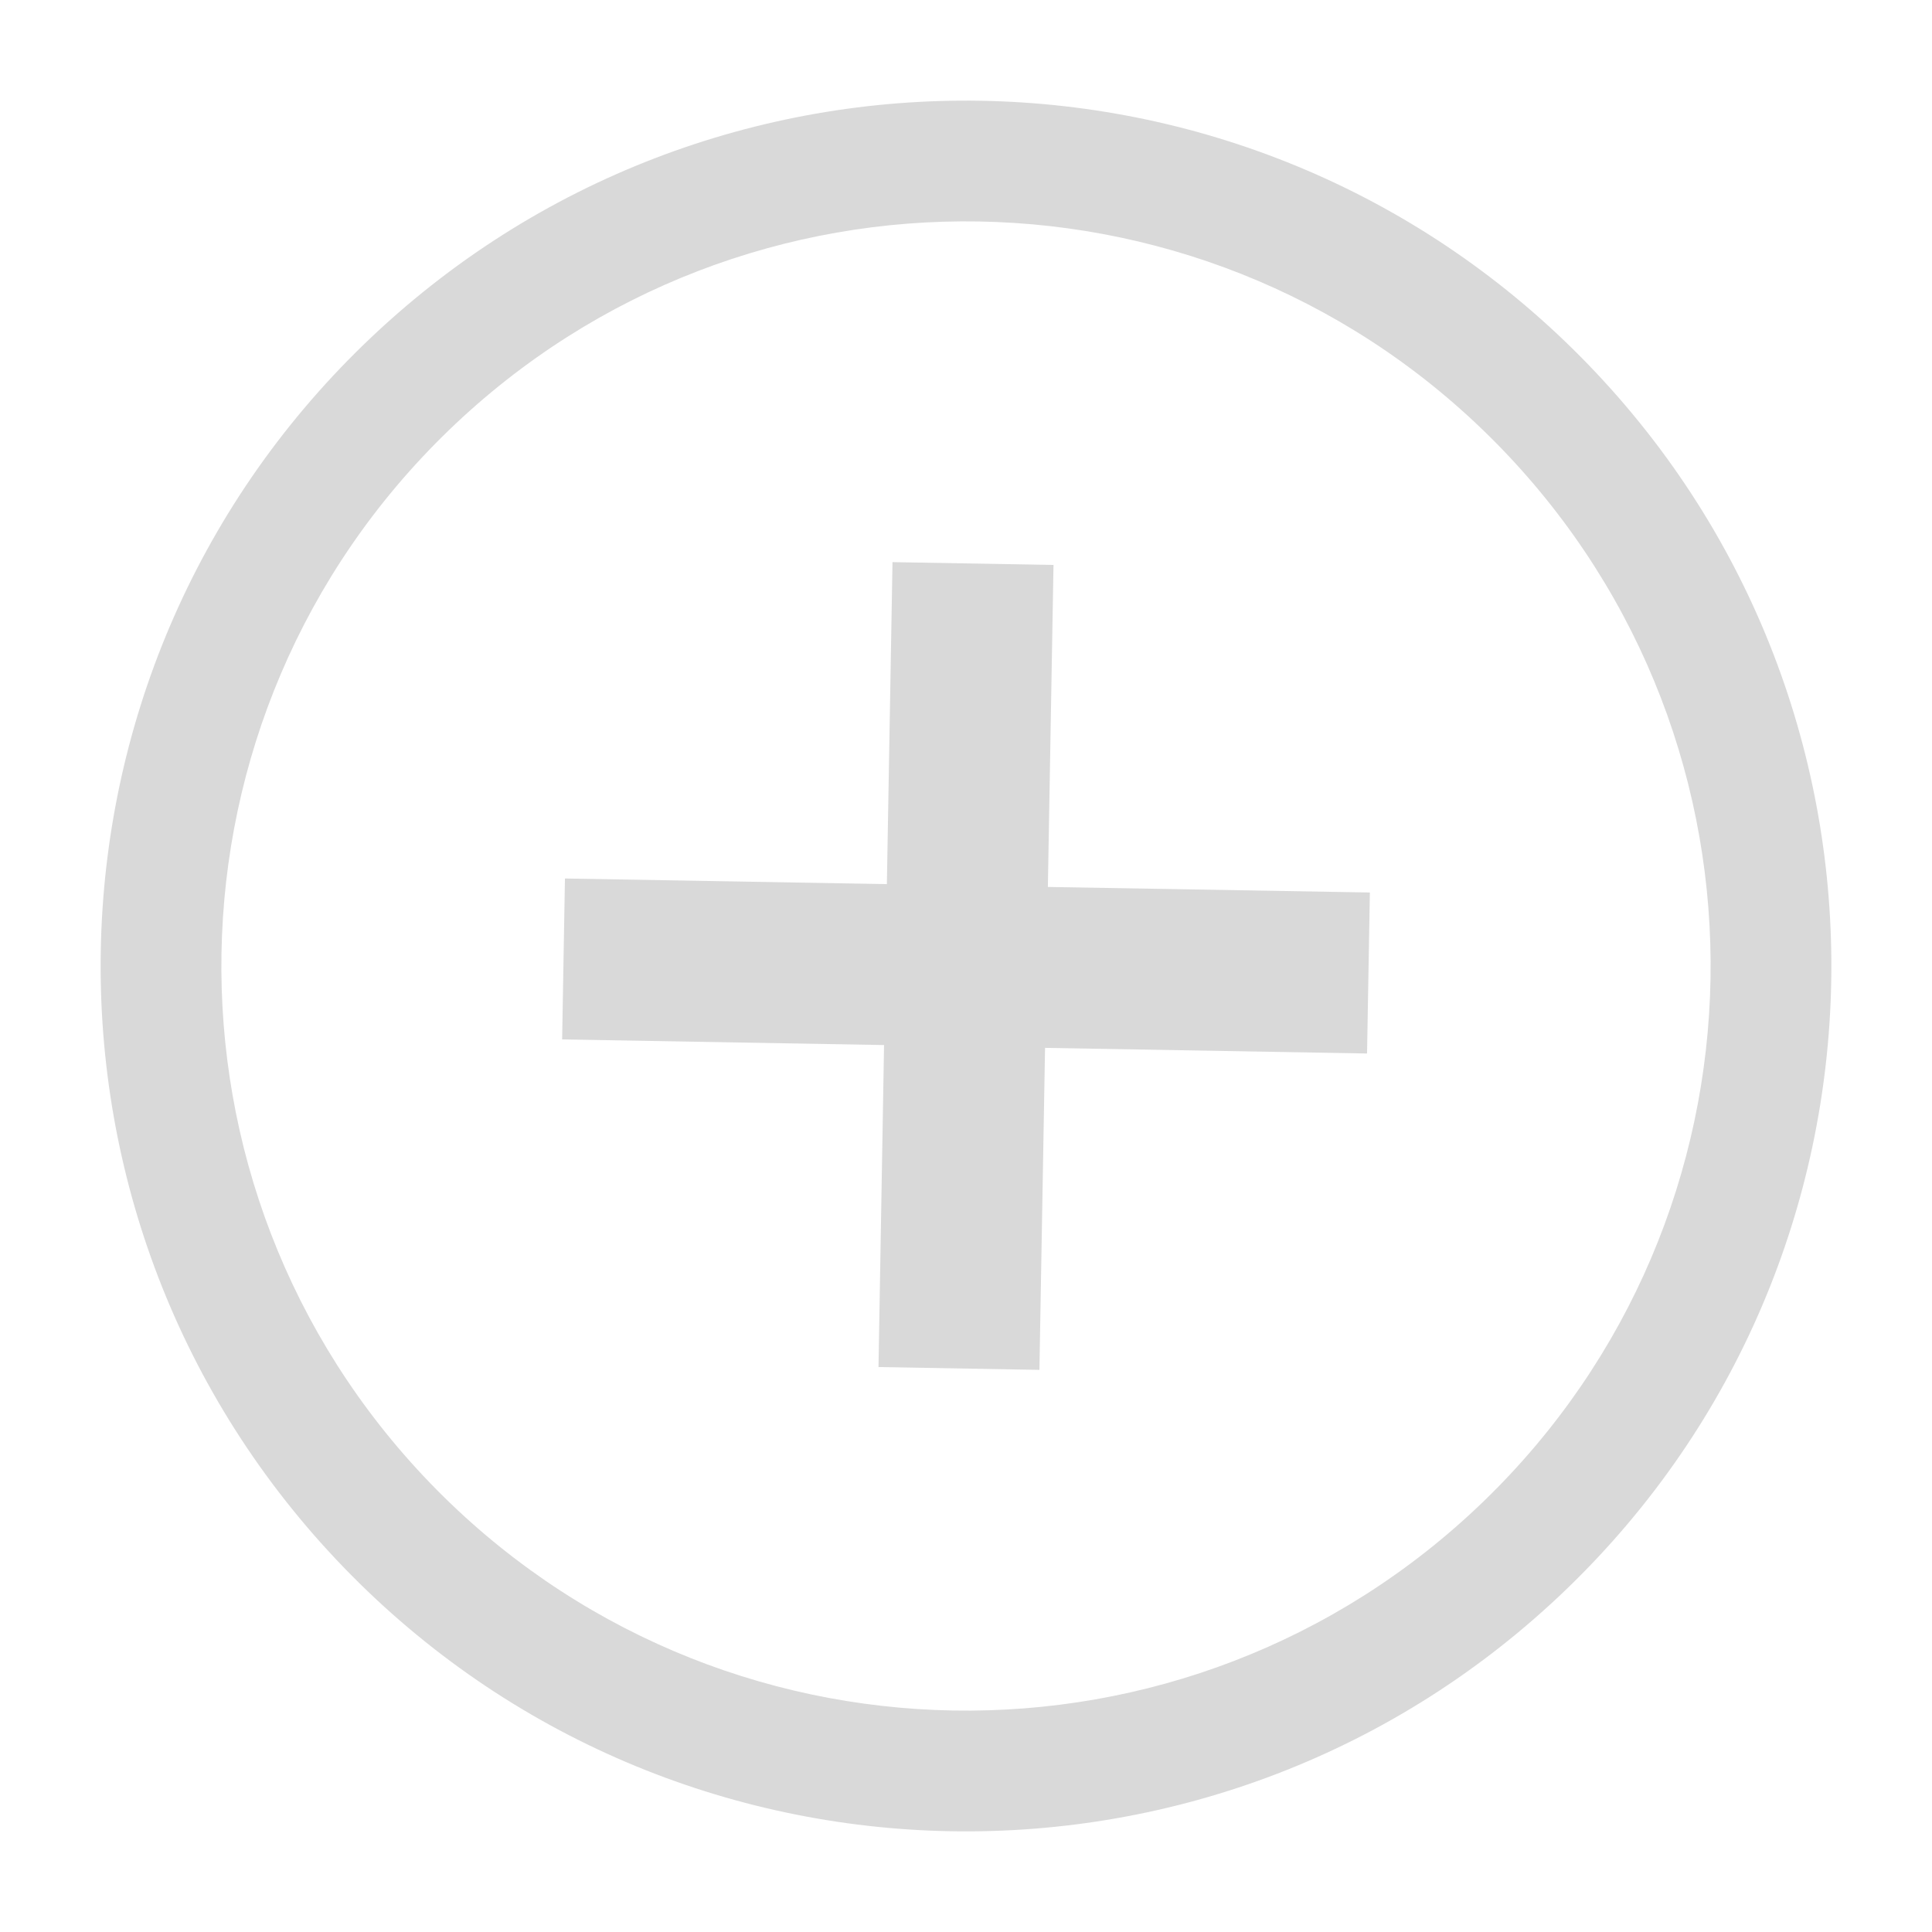
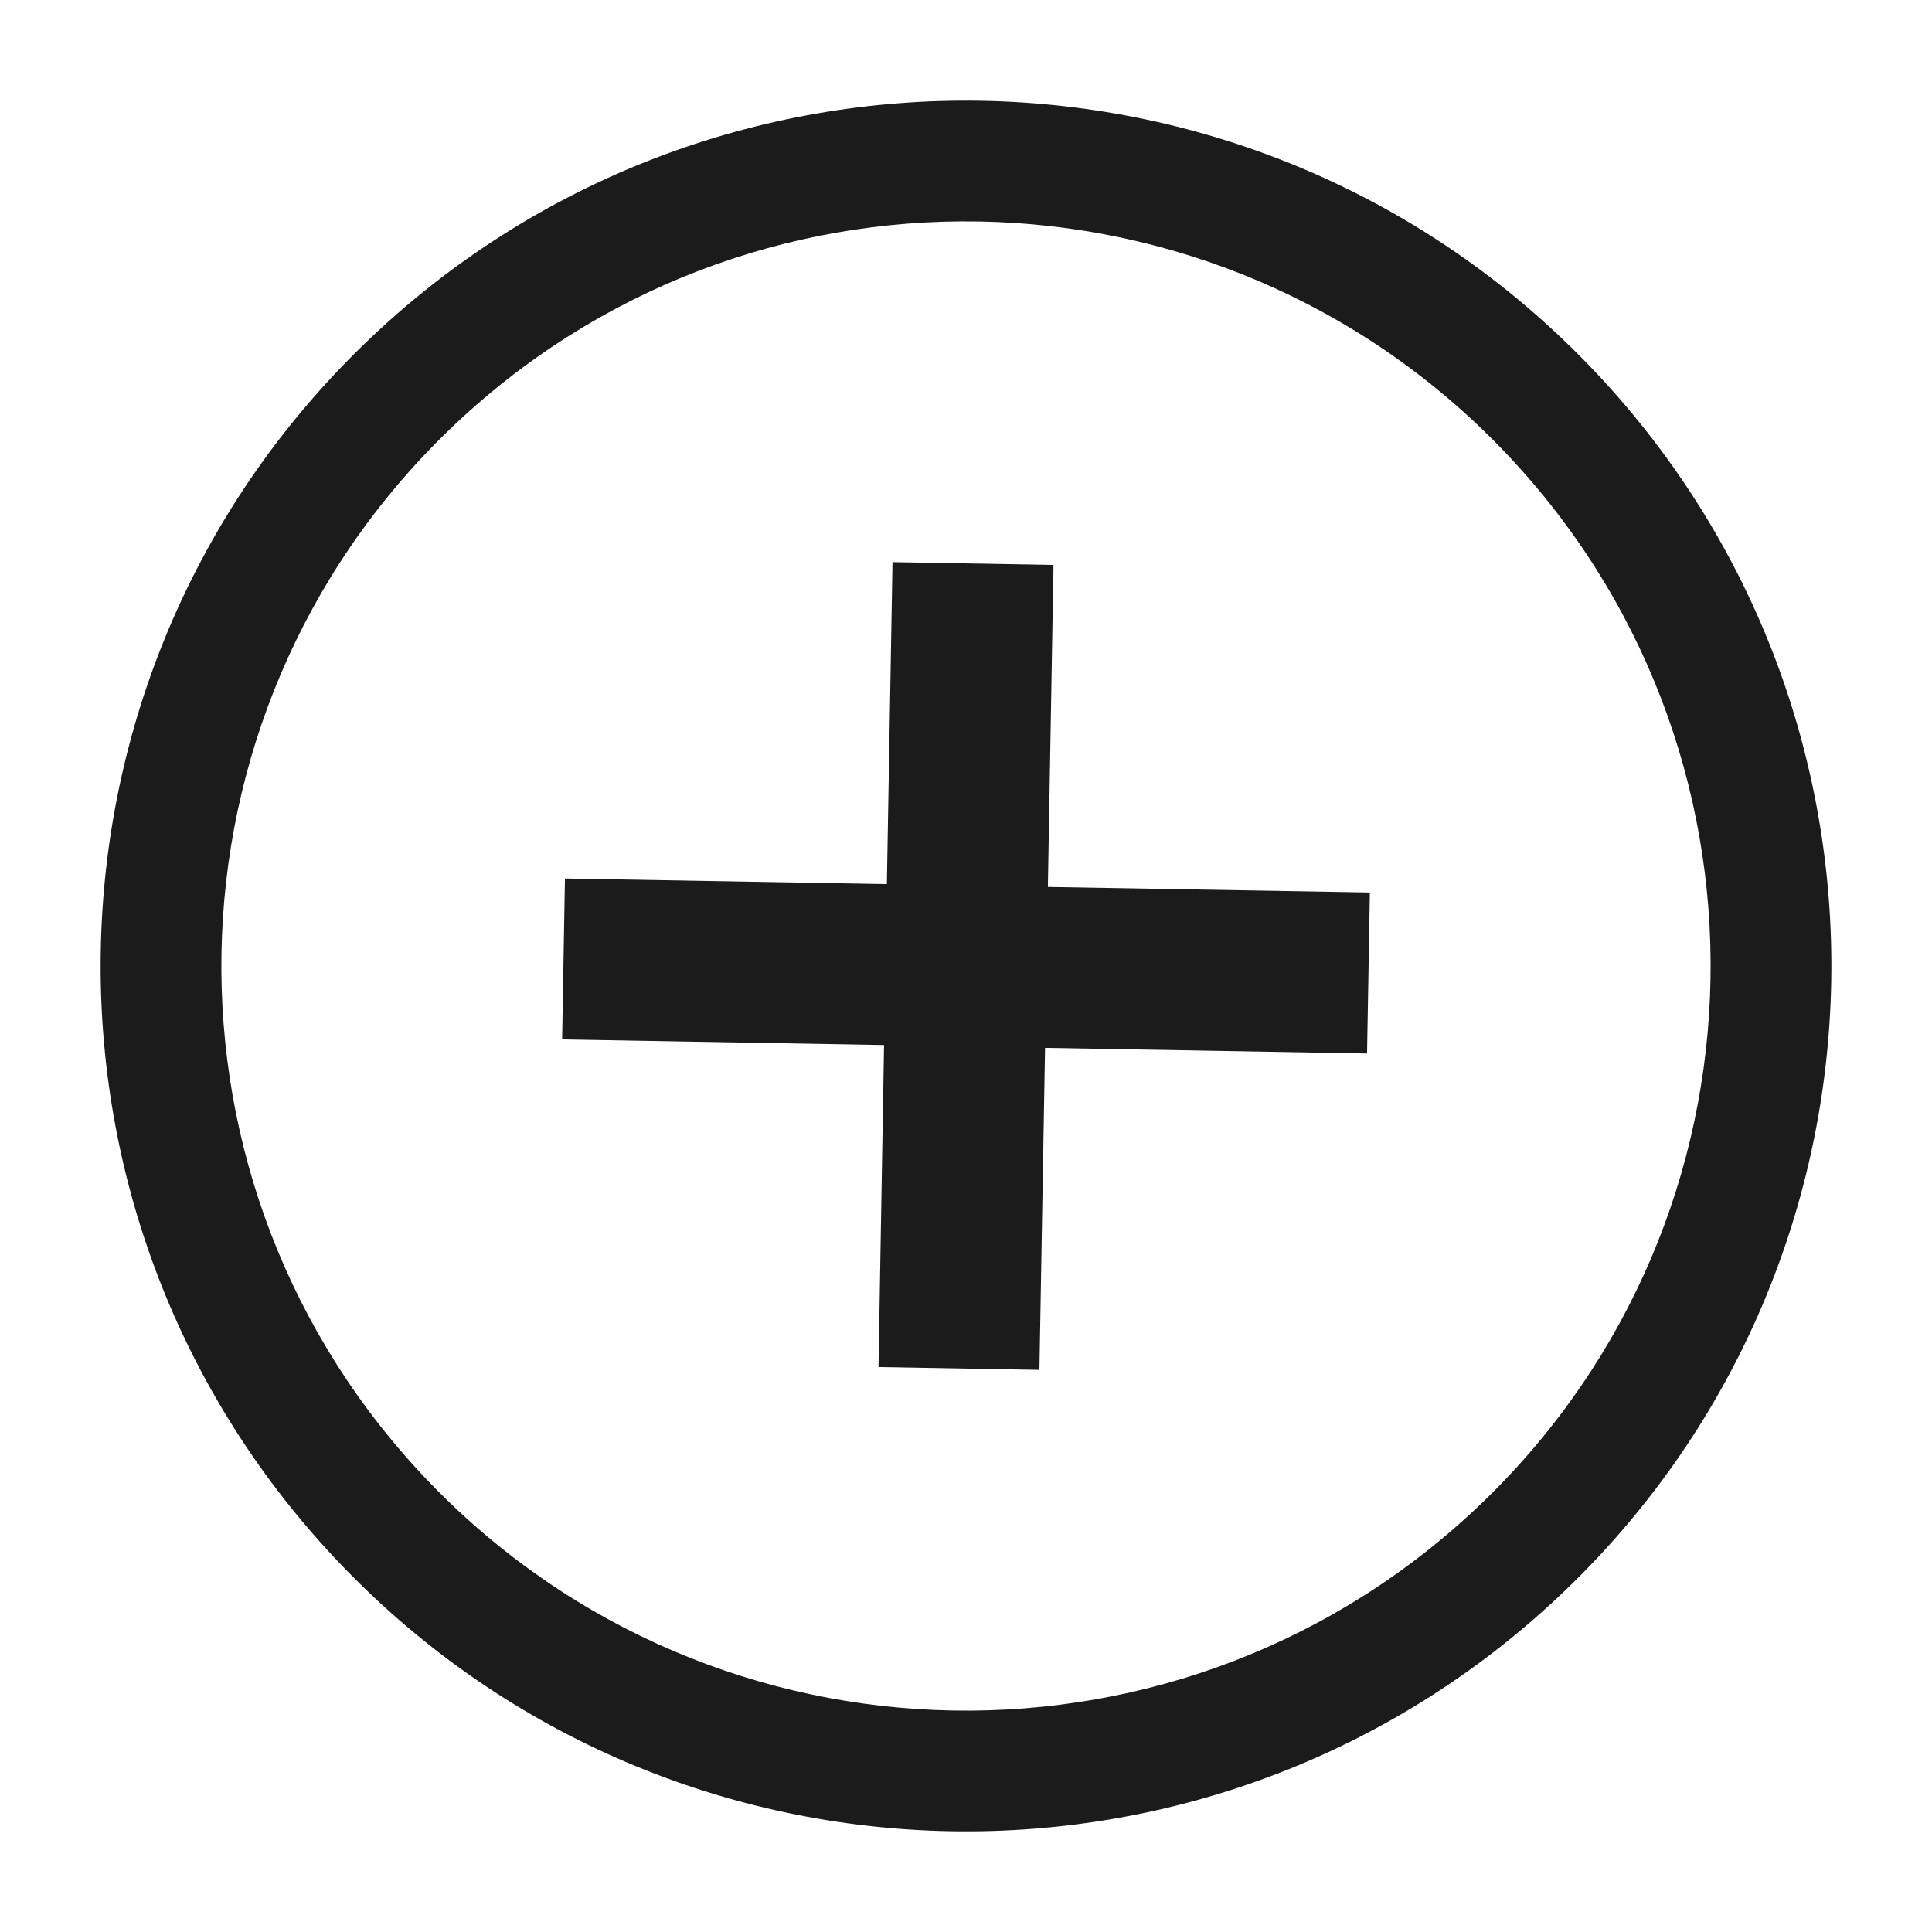
<svg xmlns="http://www.w3.org/2000/svg" width="24" height="24" viewBox="0 0 24 24" fill="none">
-   <path d="M10.982 12.982L10.913 16.982L12.912 17.017L12.982 13.017L16.982 13.087L17.017 11.087L13.017 11.018L13.087 7.018L11.087 6.983L11.017 10.983L7.018 10.913L6.983 12.912L10.982 12.982Z" fill="#D9D9D9" />
-   <path fill-rule="evenodd" clip-rule="evenodd" d="M18.654 5.574C15.105 1.9 9.249 1.797 5.574 5.346C1.9 8.895 1.797 14.751 5.346 18.426C8.895 22.1 14.751 22.203 18.426 18.654C22.1 15.105 22.203 9.249 18.654 5.574ZM4.532 4.267C8.803 0.143 15.609 0.262 19.733 4.532C23.857 8.803 23.738 15.609 19.468 19.733C15.197 23.857 8.391 23.738 4.267 19.468C0.143 15.197 0.262 8.391 4.532 4.267Z" fill="#D9D9D9" />
+   <path d="M10.982 12.982L10.913 16.982L12.912 17.017L12.982 13.017L16.982 13.087L17.017 11.087L13.017 11.018L13.087 7.018L11.087 6.983L11.017 10.983L7.018 10.913L6.983 12.912L10.982 12.982Z" fill="#1B1B1B" />
+   <path fill-rule="evenodd" clip-rule="evenodd" d="M18.654 5.574C15.105 1.9 9.249 1.797 5.574 5.346C1.9 8.895 1.797 14.751 5.346 18.426C8.895 22.1 14.751 22.203 18.426 18.654C22.1 15.105 22.203 9.249 18.654 5.574ZM4.532 4.267C8.803 0.143 15.609 0.262 19.733 4.532C23.857 8.803 23.738 15.609 19.468 19.733C15.197 23.857 8.391 23.738 4.267 19.468C0.143 15.197 0.262 8.391 4.532 4.267Z" fill="#1B1B1B" />
</svg>
